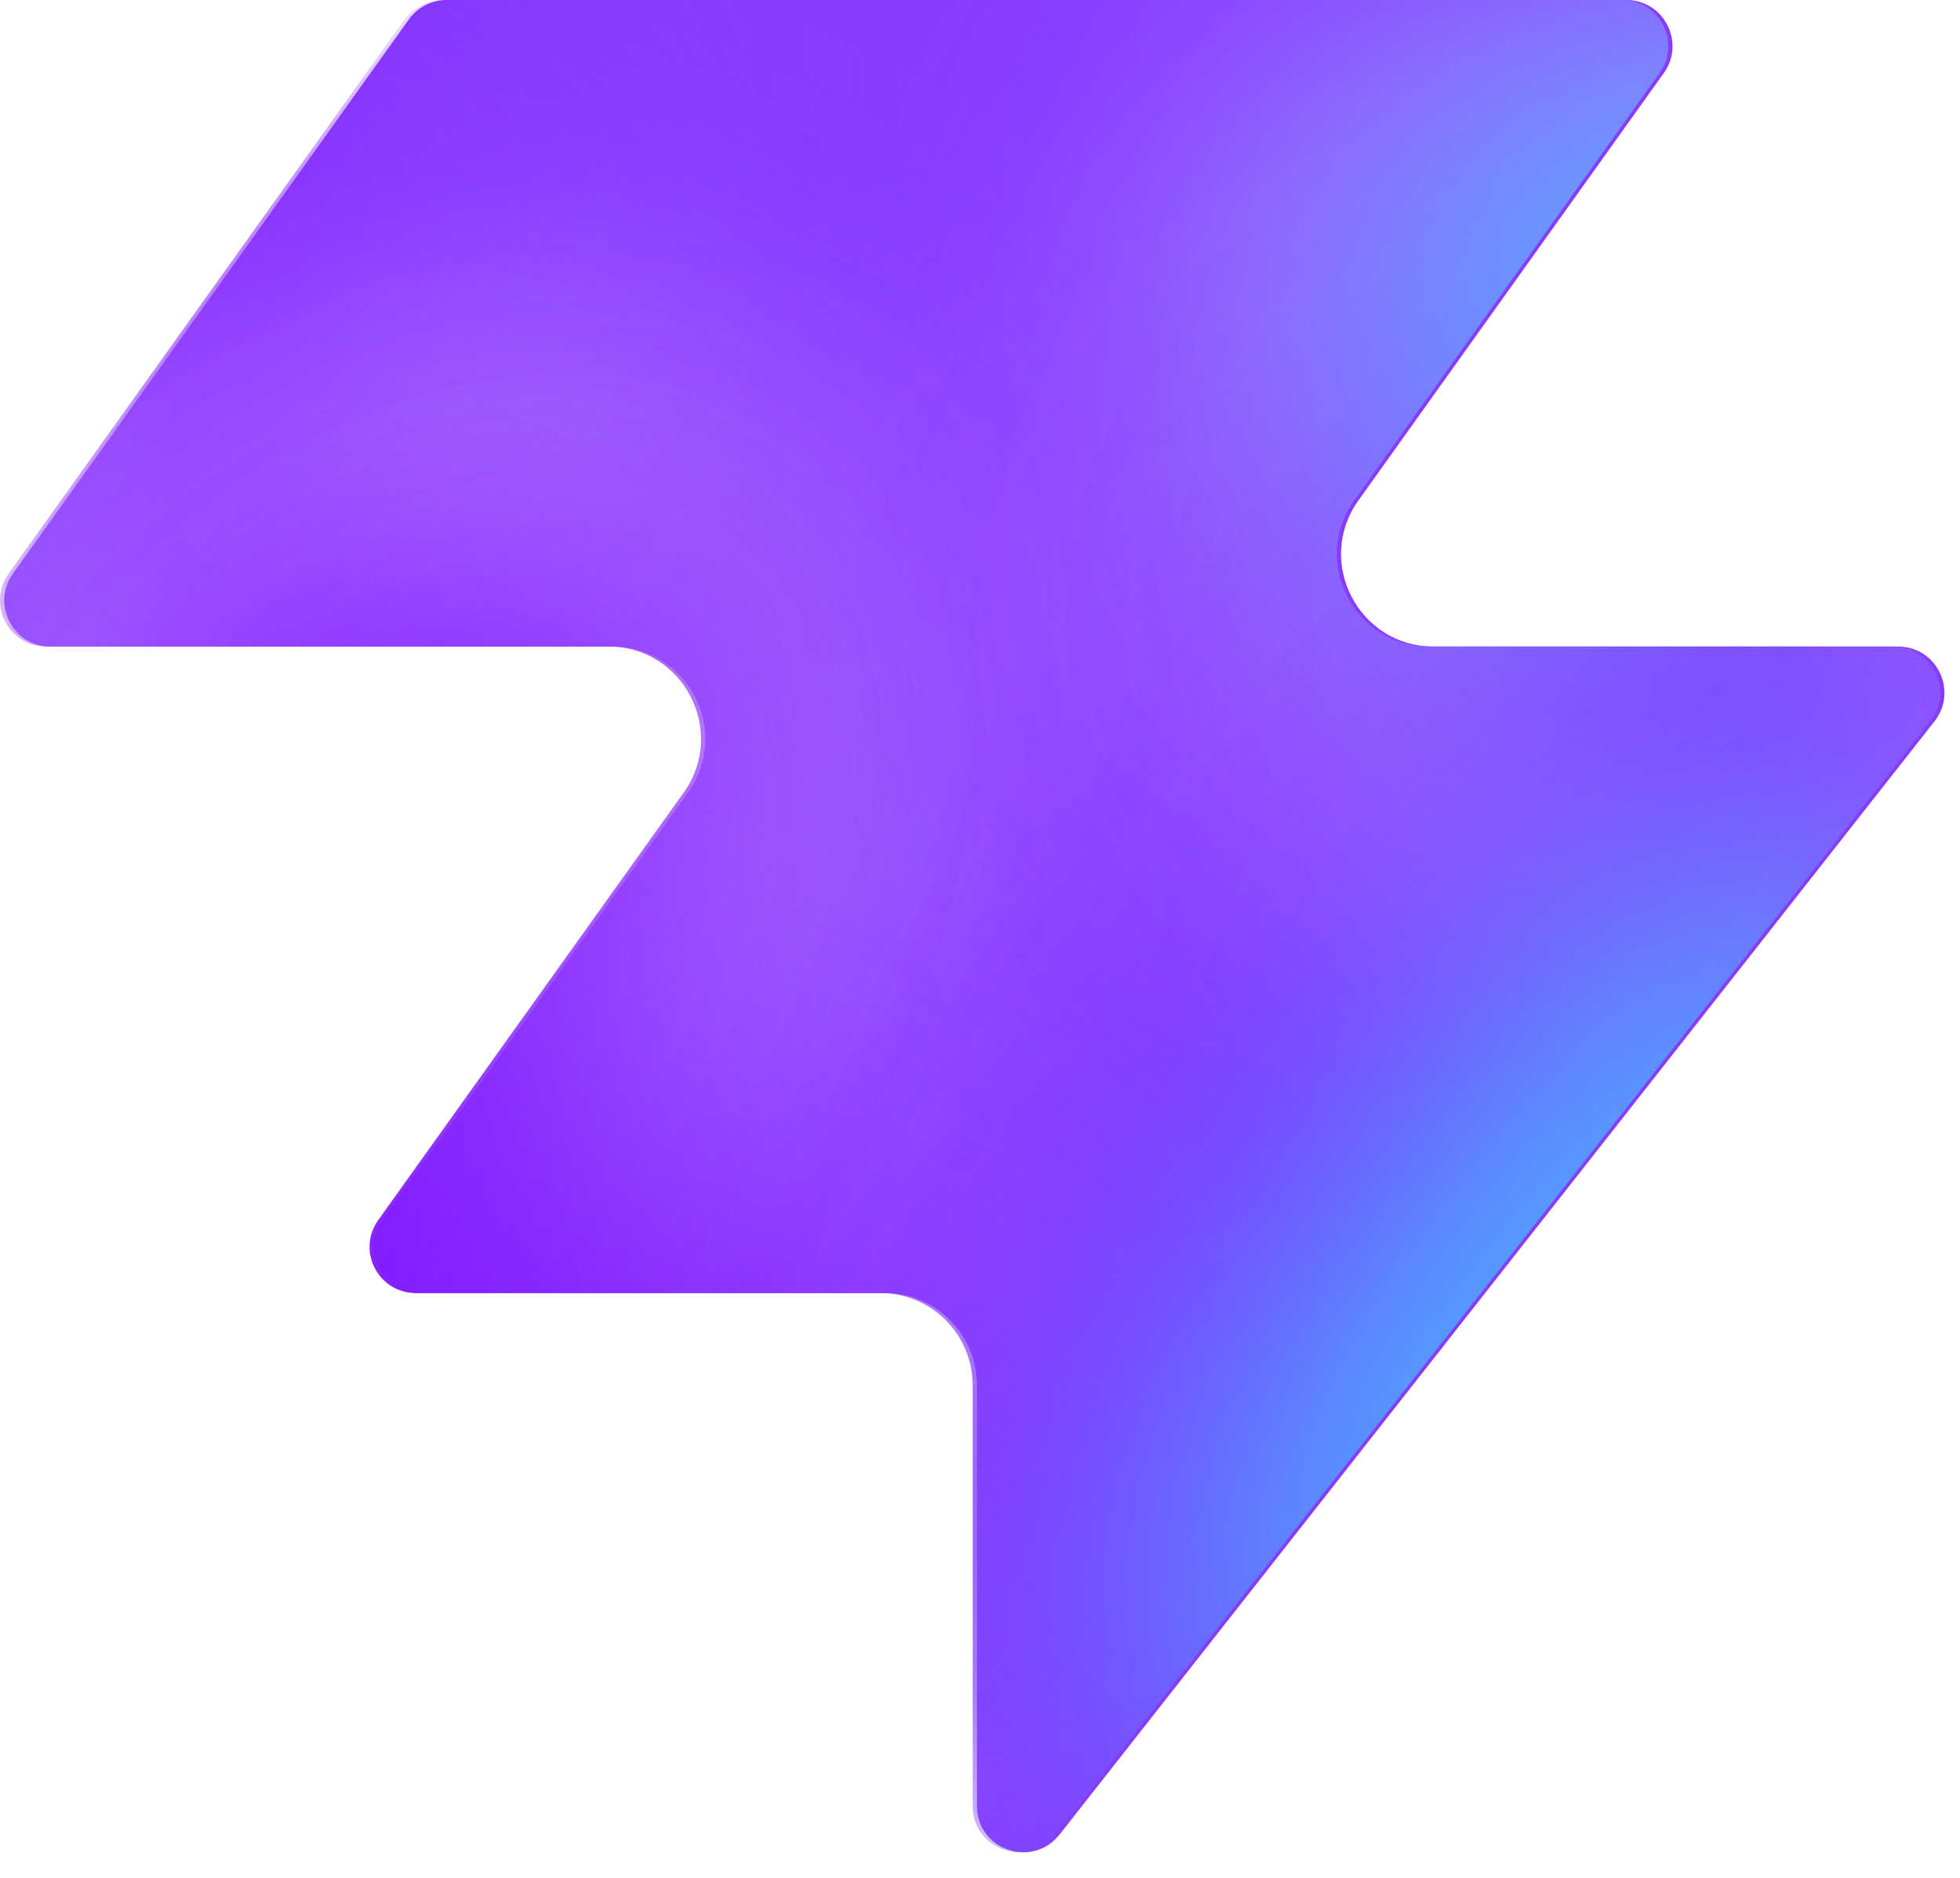
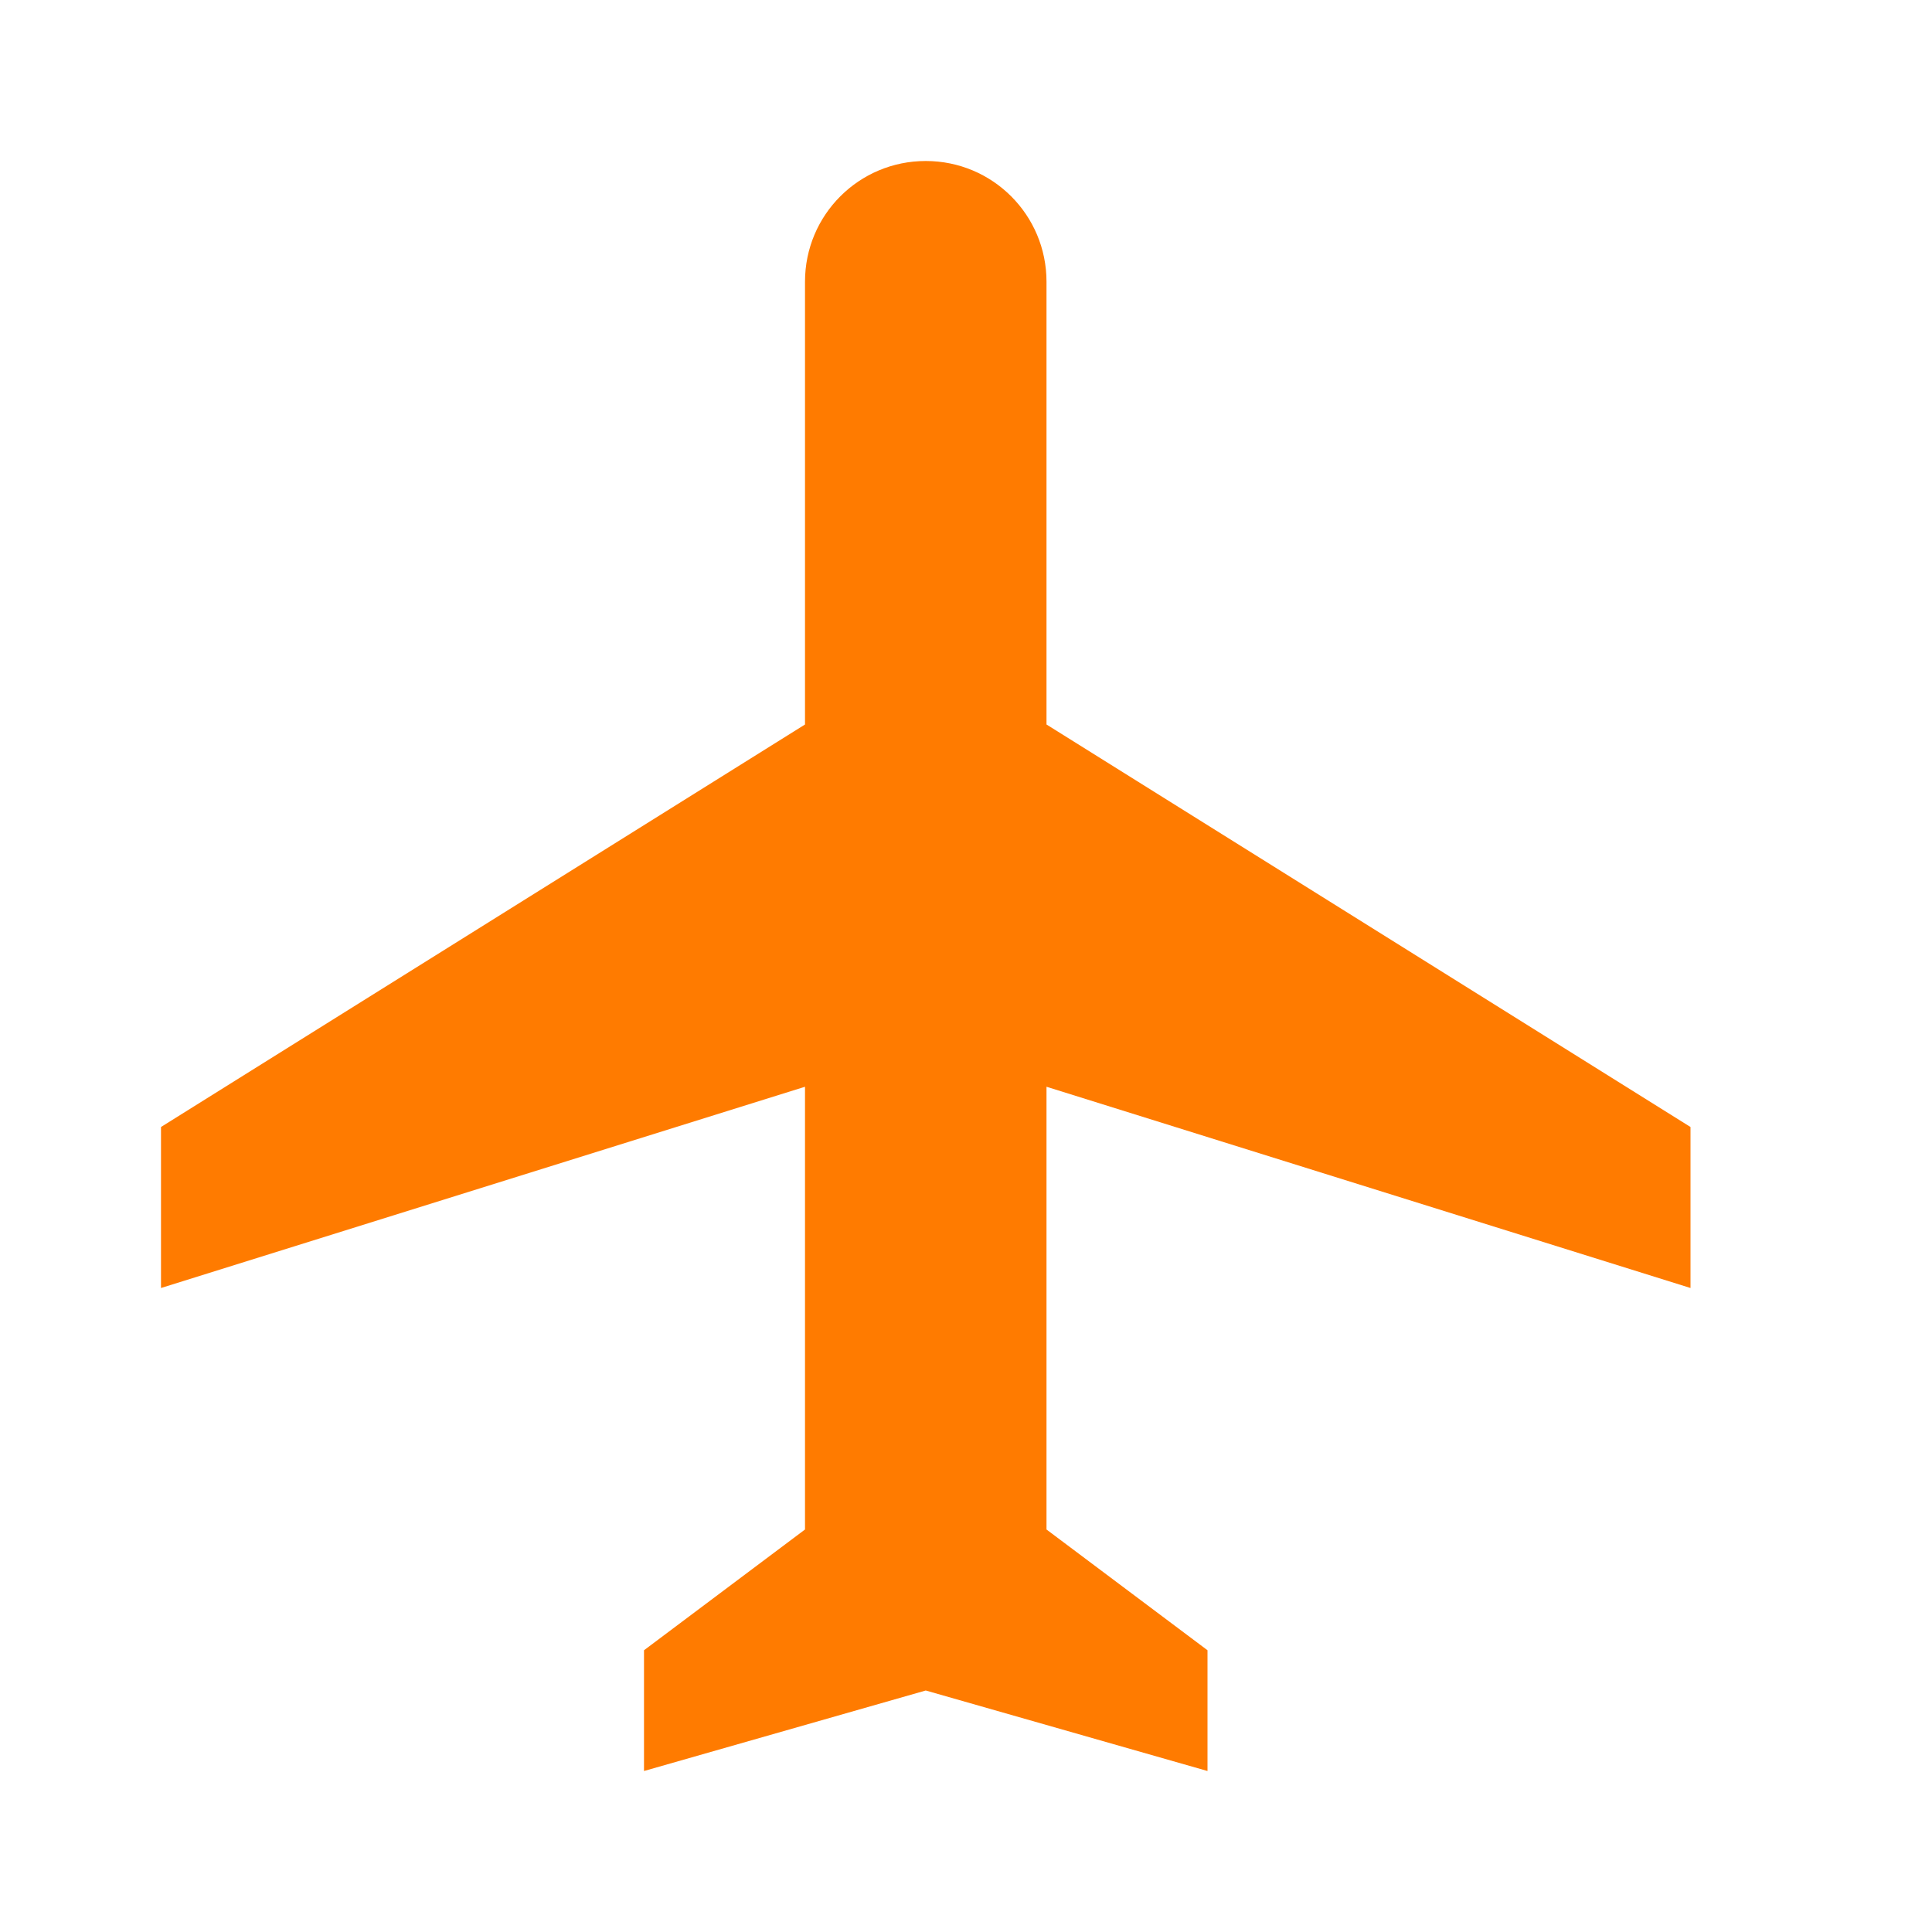
- <svg xmlns="http://www.w3.org/2000/svg" width="48" height="46" fill="none" viewBox="0 0 48 46">
-   <path fill="#863bff" d="M25.946 44.938c-.664.845-2.021.375-2.021-.698V33.937a2.26 2.26 0 0 0-2.262-2.262H10.287c-.92 0-1.456-1.04-.92-1.788l7.48-10.471c1.07-1.497 0-3.578-1.842-3.578H1.237c-.92 0-1.456-1.04-.92-1.788L10.013.474c.214-.297.556-.474.92-.474h28.894c.92 0 1.456 1.04.92 1.788l-7.48 10.471c-1.07 1.498 0 3.579 1.842 3.579h11.377c.943 0 1.473 1.088.89 1.83L25.947 44.94z" style="fill:#863bff;fill:color(display-p3 .525 .23 1);fill-opacity:1" />
-   <mask id="a" width="48" height="46" x="0" y="0" maskUnits="userSpaceOnUse" style="mask-type:alpha">
-     <path fill="#000" d="M25.842 44.938c-.664.844-2.021.375-2.021-.698V33.937a2.26 2.26 0 0 0-2.262-2.262H10.183c-.92 0-1.456-1.04-.92-1.788l7.48-10.471c1.07-1.498 0-3.579-1.842-3.579H1.133c-.92 0-1.456-1.04-.92-1.787L9.91.473c.214-.297.556-.474.92-.474h28.894c.92 0 1.456 1.04.92 1.788l-7.48 10.471c-1.07 1.498 0 3.578 1.842 3.578h11.377c.943 0 1.473 1.088.89 1.832L25.843 44.94z" style="fill:#000;fill-opacity:1" />
-   </mask>
-   <g mask="url(#a)">
-     <g filter="url(#b)">
-       <ellipse cx="5.508" cy="14.704" fill="#ede6ff" rx="5.508" ry="14.704" style="fill:#ede6ff;fill:color(display-p3 .927 .903 1);fill-opacity:1" transform="matrix(.00324 1 1 -.00324 -4.47 31.516)" />
-     </g>
-     <g filter="url(#c)">
-       <ellipse cx="10.399" cy="29.851" fill="#ede6ff" rx="10.399" ry="29.851" style="fill:#ede6ff;fill:color(display-p3 .927 .903 1);fill-opacity:1" transform="matrix(.00324 1 1 -.00324 -39.328 7.883)" />
-     </g>
-     <g filter="url(#d)">
-       <ellipse cx="5.508" cy="30.487" fill="#7e14ff" rx="5.508" ry="30.487" style="fill:#7e14ff;fill:color(display-p3 .492 .077 1);fill-opacity:1" transform="rotate(89.814 -25.913 -14.639)scale(1 -1)" />
-     </g>
-     <g filter="url(#e)">
-       <ellipse cx="5.508" cy="30.599" fill="#7e14ff" rx="5.508" ry="30.599" style="fill:#7e14ff;fill:color(display-p3 .492 .077 1);fill-opacity:1" transform="rotate(89.814 -32.644 -3.334)scale(1 -1)" />
-     </g>
-     <g filter="url(#f)">
-       <ellipse cx="5.508" cy="30.599" fill="#7e14ff" rx="5.508" ry="30.599" style="fill:#7e14ff;fill:color(display-p3 .492 .077 1);fill-opacity:1" transform="matrix(.00324 1 1 -.00324 -34.34 30.47)" />
-     </g>
-     <g filter="url(#g)">
-       <ellipse cx="14.072" cy="22.078" fill="#ede6ff" rx="14.072" ry="22.078" style="fill:#ede6ff;fill:color(display-p3 .927 .903 1);fill-opacity:1" transform="rotate(93.35 24.506 48.493)scale(-1 1)" />
-     </g>
-     <g filter="url(#h)">
-       <ellipse cx="3.47" cy="21.501" fill="#7e14ff" rx="3.47" ry="21.501" style="fill:#7e14ff;fill:color(display-p3 .492 .077 1);fill-opacity:1" transform="rotate(89.009 28.708 47.59)scale(-1 1)" />
-     </g>
-     <g filter="url(#i)">
-       <ellipse cx="3.47" cy="21.501" fill="#7e14ff" rx="3.47" ry="21.501" style="fill:#7e14ff;fill:color(display-p3 .492 .077 1);fill-opacity:1" transform="rotate(89.009 28.708 47.59)scale(-1 1)" />
-     </g>
-     <g filter="url(#j)">
-       <ellipse cx=".387" cy="8.972" fill="#7e14ff" rx="4.407" ry="29.108" style="fill:#7e14ff;fill:color(display-p3 .492 .077 1);fill-opacity:1" transform="rotate(39.51 .387 8.972)" />
-     </g>
-     <g filter="url(#k)">
-       <ellipse cx="47.523" cy="-6.092" fill="#7e14ff" rx="4.407" ry="29.108" style="fill:#7e14ff;fill:color(display-p3 .492 .077 1);fill-opacity:1" transform="rotate(37.892 47.523 -6.092)" />
-     </g>
-     <g filter="url(#l)">
-       <ellipse cx="41.412" cy="6.333" fill="#47bfff" rx="5.971" ry="9.665" style="fill:#47bfff;fill:color(display-p3 .28 .748 1);fill-opacity:1" transform="rotate(37.892 41.412 6.333)" />
-     </g>
-     <g filter="url(#m)">
-       <ellipse cx="-1.879" cy="38.332" fill="#7e14ff" rx="4.407" ry="29.108" style="fill:#7e14ff;fill:color(display-p3 .492 .077 1);fill-opacity:1" transform="rotate(37.892 -1.88 38.332)" />
-     </g>
-     <g filter="url(#n)">
-       <ellipse cx="-1.879" cy="38.332" fill="#7e14ff" rx="4.407" ry="29.108" style="fill:#7e14ff;fill:color(display-p3 .492 .077 1);fill-opacity:1" transform="rotate(37.892 -1.88 38.332)" />
-     </g>
-     <g filter="url(#o)">
-       <ellipse cx="35.651" cy="29.907" fill="#7e14ff" rx="4.407" ry="29.108" style="fill:#7e14ff;fill:color(display-p3 .492 .077 1);fill-opacity:1" transform="rotate(37.892 35.651 29.907)" />
-     </g>
-     <g filter="url(#p)">
-       <ellipse cx="38.418" cy="32.4" fill="#47bfff" rx="5.971" ry="15.297" style="fill:#47bfff;fill:color(display-p3 .28 .748 1);fill-opacity:1" transform="rotate(37.892 38.418 32.4)" />
-     </g>
-   </g>
-   <defs>
-     <filter id="b" width="60.045" height="41.654" x="-19.77" y="16.149" color-interpolation-filters="sRGB" filterUnits="userSpaceOnUse">
-       <feFlood flood-opacity="0" result="BackgroundImageFix" />
-       <feBlend in="SourceGraphic" in2="BackgroundImageFix" result="shape" />
-       <feGaussianBlur result="effect1_foregroundBlur_2002_17158" stdDeviation="7.659" />
-     </filter>
-     <filter id="c" width="90.34" height="51.437" x="-54.613" y="-7.533" color-interpolation-filters="sRGB" filterUnits="userSpaceOnUse">
-       <feFlood flood-opacity="0" result="BackgroundImageFix" />
-       <feBlend in="SourceGraphic" in2="BackgroundImageFix" result="shape" />
-       <feGaussianBlur result="effect1_foregroundBlur_2002_17158" stdDeviation="7.659" />
-     </filter>
-     <filter id="d" width="79.355" height="29.4" x="-49.64" y="2.03" color-interpolation-filters="sRGB" filterUnits="userSpaceOnUse">
-       <feFlood flood-opacity="0" result="BackgroundImageFix" />
-       <feBlend in="SourceGraphic" in2="BackgroundImageFix" result="shape" />
-       <feGaussianBlur result="effect1_foregroundBlur_2002_17158" stdDeviation="4.596" />
-     </filter>
-     <filter id="e" width="79.579" height="29.4" x="-45.045" y="20.029" color-interpolation-filters="sRGB" filterUnits="userSpaceOnUse">
-       <feFlood flood-opacity="0" result="BackgroundImageFix" />
-       <feBlend in="SourceGraphic" in2="BackgroundImageFix" result="shape" />
-       <feGaussianBlur result="effect1_foregroundBlur_2002_17158" stdDeviation="4.596" />
-     </filter>
-     <filter id="f" width="79.579" height="29.4" x="-43.513" y="21.178" color-interpolation-filters="sRGB" filterUnits="userSpaceOnUse">
-       <feFlood flood-opacity="0" result="BackgroundImageFix" />
-       <feBlend in="SourceGraphic" in2="BackgroundImageFix" result="shape" />
-       <feGaussianBlur result="effect1_foregroundBlur_2002_17158" stdDeviation="4.596" />
-     </filter>
-     <filter id="g" width="74.749" height="58.852" x="15.756" y="-17.901" color-interpolation-filters="sRGB" filterUnits="userSpaceOnUse">
-       <feFlood flood-opacity="0" result="BackgroundImageFix" />
-       <feBlend in="SourceGraphic" in2="BackgroundImageFix" result="shape" />
-       <feGaussianBlur result="effect1_foregroundBlur_2002_17158" stdDeviation="7.659" />
-     </filter>
-     <filter id="h" width="61.377" height="25.362" x="23.548" y="2.284" color-interpolation-filters="sRGB" filterUnits="userSpaceOnUse">
-       <feFlood flood-opacity="0" result="BackgroundImageFix" />
-       <feBlend in="SourceGraphic" in2="BackgroundImageFix" result="shape" />
-       <feGaussianBlur result="effect1_foregroundBlur_2002_17158" stdDeviation="4.596" />
-     </filter>
-     <filter id="i" width="61.377" height="25.362" x="23.548" y="2.284" color-interpolation-filters="sRGB" filterUnits="userSpaceOnUse">
-       <feFlood flood-opacity="0" result="BackgroundImageFix" />
-       <feBlend in="SourceGraphic" in2="BackgroundImageFix" result="shape" />
-       <feGaussianBlur result="effect1_foregroundBlur_2002_17158" stdDeviation="4.596" />
-     </filter>
-     <filter id="j" width="56.045" height="63.649" x="-27.636" y="-22.853" color-interpolation-filters="sRGB" filterUnits="userSpaceOnUse">
-       <feFlood flood-opacity="0" result="BackgroundImageFix" />
-       <feBlend in="SourceGraphic" in2="BackgroundImageFix" result="shape" />
-       <feGaussianBlur result="effect1_foregroundBlur_2002_17158" stdDeviation="4.596" />
-     </filter>
-     <filter id="k" width="54.814" height="64.646" x="20.116" y="-38.415" color-interpolation-filters="sRGB" filterUnits="userSpaceOnUse">
-       <feFlood flood-opacity="0" result="BackgroundImageFix" />
-       <feBlend in="SourceGraphic" in2="BackgroundImageFix" result="shape" />
-       <feGaussianBlur result="effect1_foregroundBlur_2002_17158" stdDeviation="4.596" />
-     </filter>
-     <filter id="l" width="33.541" height="35.313" x="24.641" y="-11.323" color-interpolation-filters="sRGB" filterUnits="userSpaceOnUse">
-       <feFlood flood-opacity="0" result="BackgroundImageFix" />
-       <feBlend in="SourceGraphic" in2="BackgroundImageFix" result="shape" />
-       <feGaussianBlur result="effect1_foregroundBlur_2002_17158" stdDeviation="4.596" />
-     </filter>
-     <filter id="m" width="54.814" height="64.646" x="-29.286" y="6.009" color-interpolation-filters="sRGB" filterUnits="userSpaceOnUse">
-       <feFlood flood-opacity="0" result="BackgroundImageFix" />
-       <feBlend in="SourceGraphic" in2="BackgroundImageFix" result="shape" />
-       <feGaussianBlur result="effect1_foregroundBlur_2002_17158" stdDeviation="4.596" />
-     </filter>
-     <filter id="n" width="54.814" height="64.646" x="-29.286" y="6.009" color-interpolation-filters="sRGB" filterUnits="userSpaceOnUse">
-       <feFlood flood-opacity="0" result="BackgroundImageFix" />
-       <feBlend in="SourceGraphic" in2="BackgroundImageFix" result="shape" />
-       <feGaussianBlur result="effect1_foregroundBlur_2002_17158" stdDeviation="4.596" />
-     </filter>
-     <filter id="o" width="54.814" height="64.646" x="8.244" y="-2.416" color-interpolation-filters="sRGB" filterUnits="userSpaceOnUse">
-       <feFlood flood-opacity="0" result="BackgroundImageFix" />
-       <feBlend in="SourceGraphic" in2="BackgroundImageFix" result="shape" />
-       <feGaussianBlur result="effect1_foregroundBlur_2002_17158" stdDeviation="4.596" />
-     </filter>
-     <filter id="p" width="39.409" height="43.623" x="18.713" y="10.588" color-interpolation-filters="sRGB" filterUnits="userSpaceOnUse">
-       <feFlood flood-opacity="0" result="BackgroundImageFix" />
-       <feBlend in="SourceGraphic" in2="BackgroundImageFix" result="shape" />
-       <feGaussianBlur result="effect1_foregroundBlur_2002_17158" stdDeviation="4.596" />
-     </filter>
-   </defs>
+ <svg xmlns="http://www.w3.org/2000/svg" viewBox="0 0 24 24" width="48" height="48">
+   <path fill="#ff7b00" d="M21,16V14L13,9V3.5C13,2.67 12.33,2 11.5,2C10.67,2 10,2.67 10,3.5V9L2,14V16L10,13.5V19L8,20.5V22L11.5,21L15,22V20.5L13,19V13.5L21,16Z" />
</svg>
